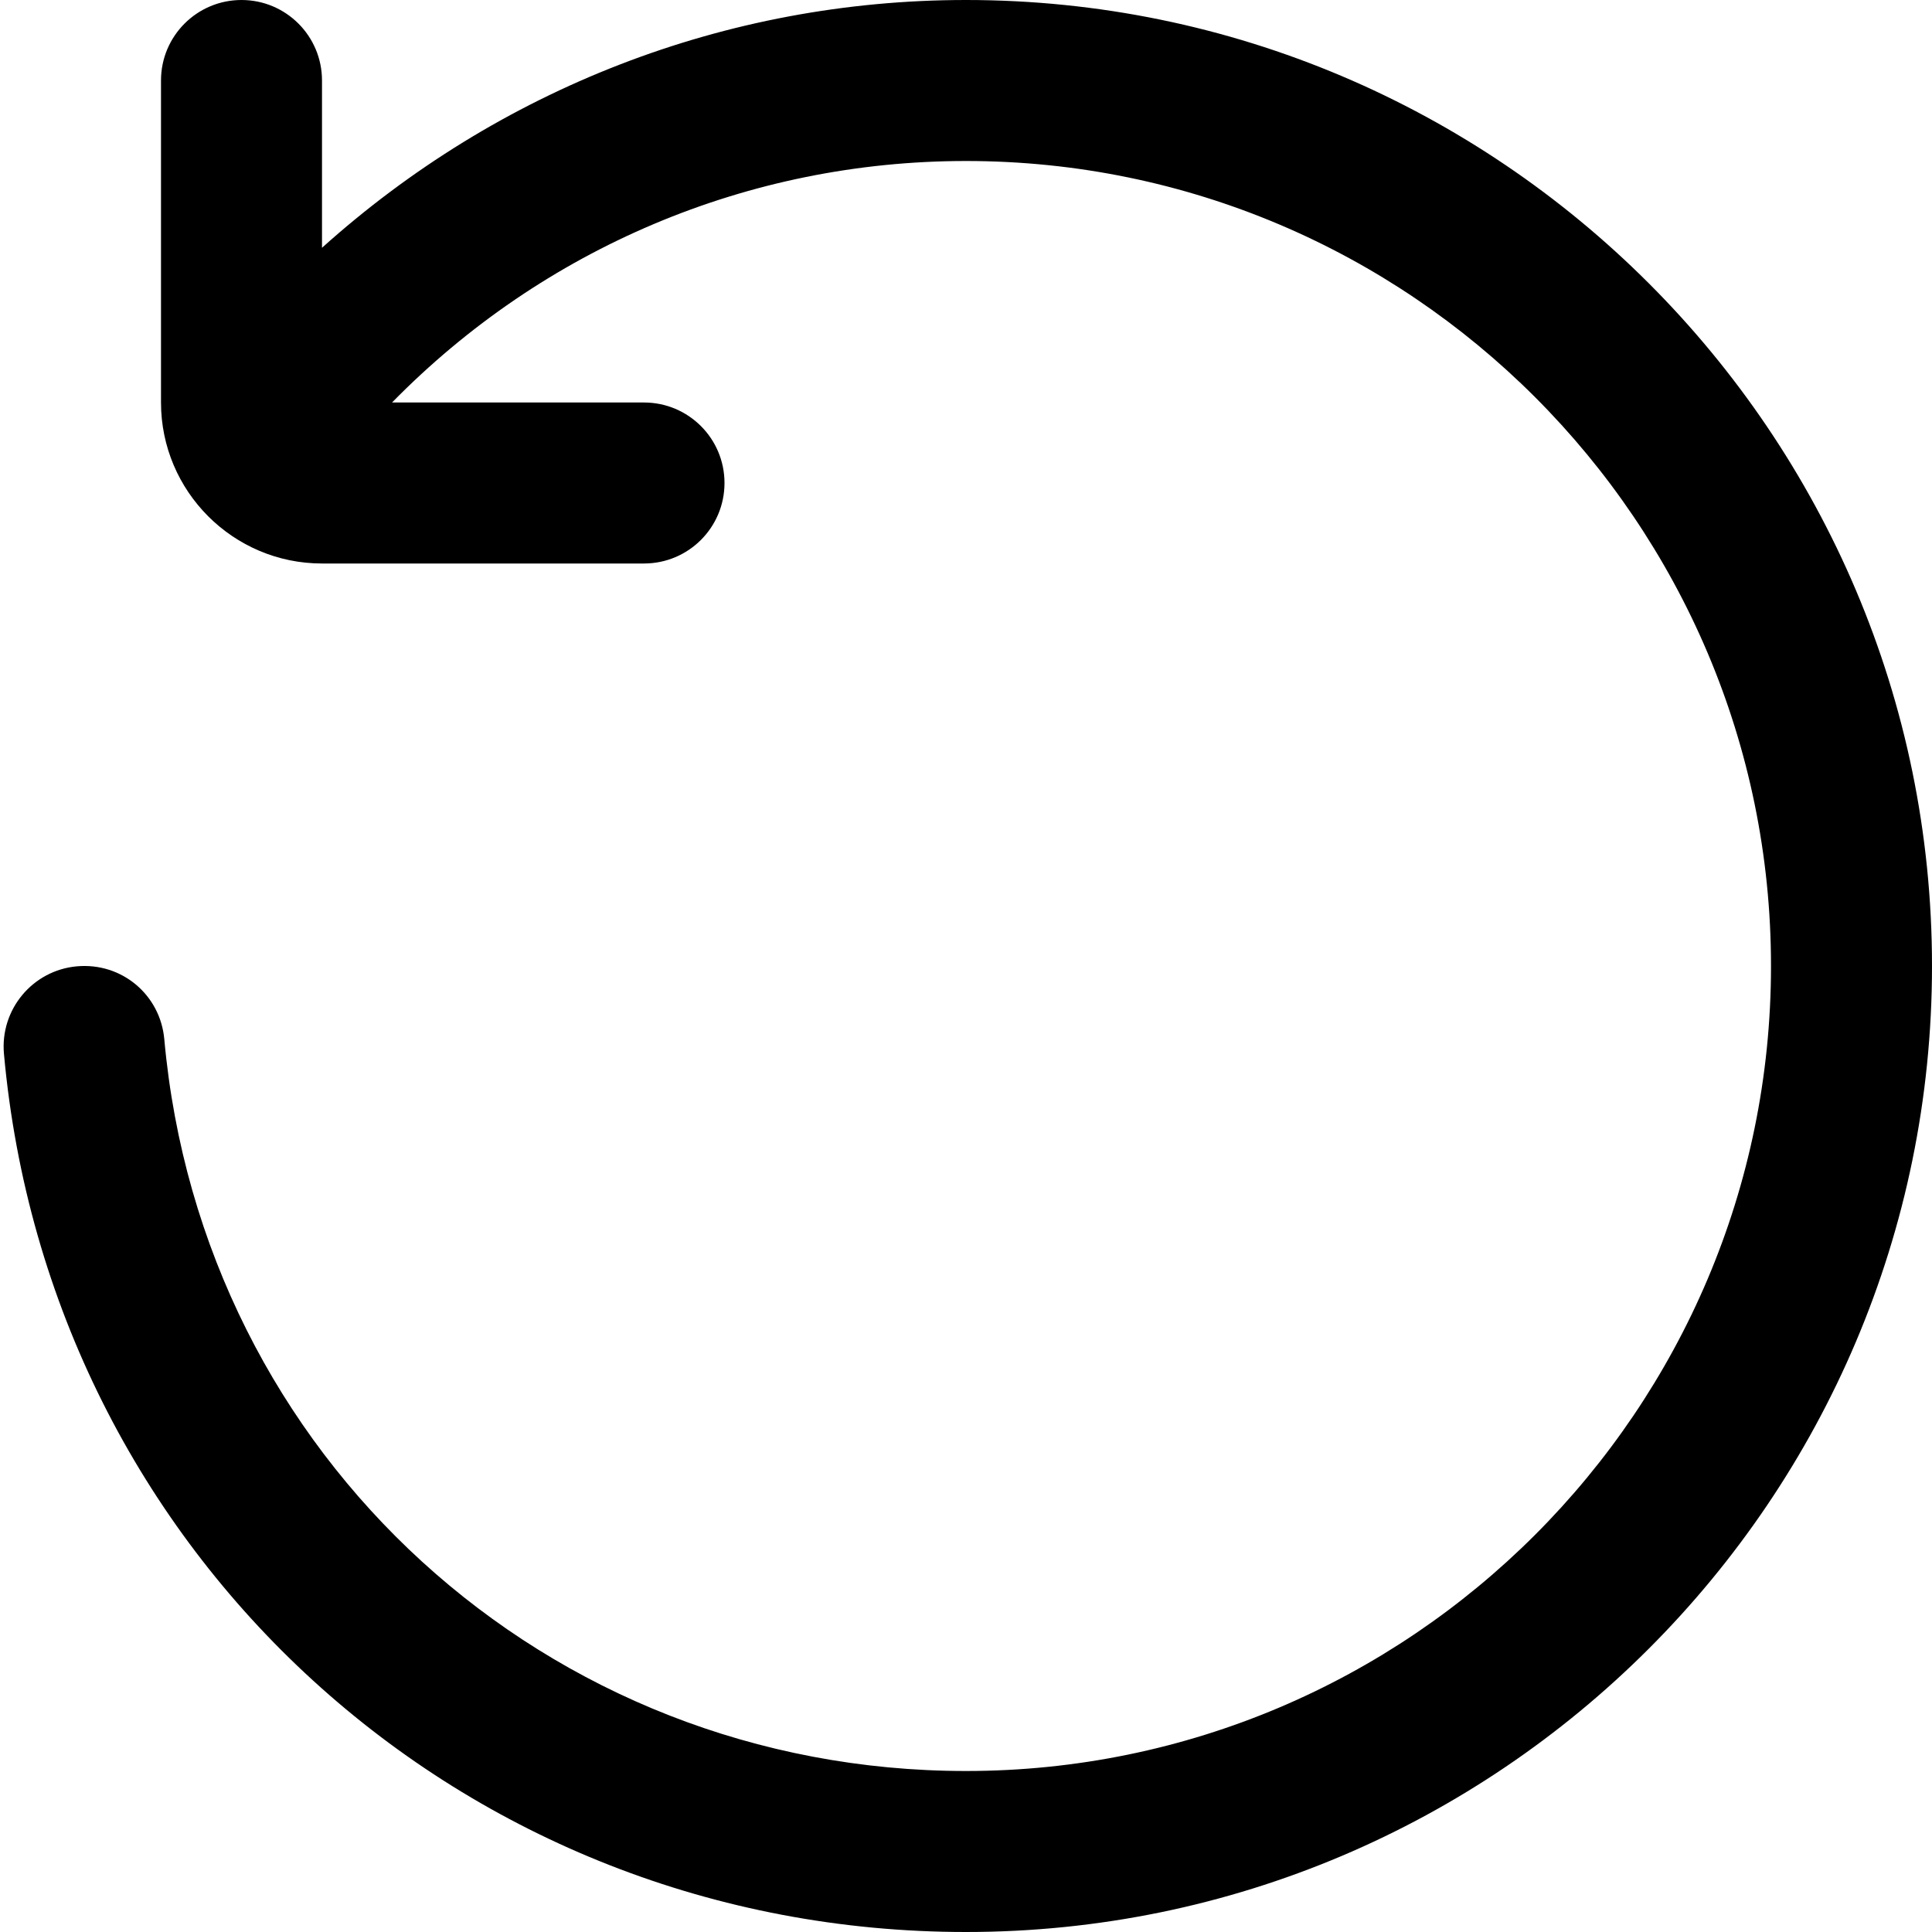
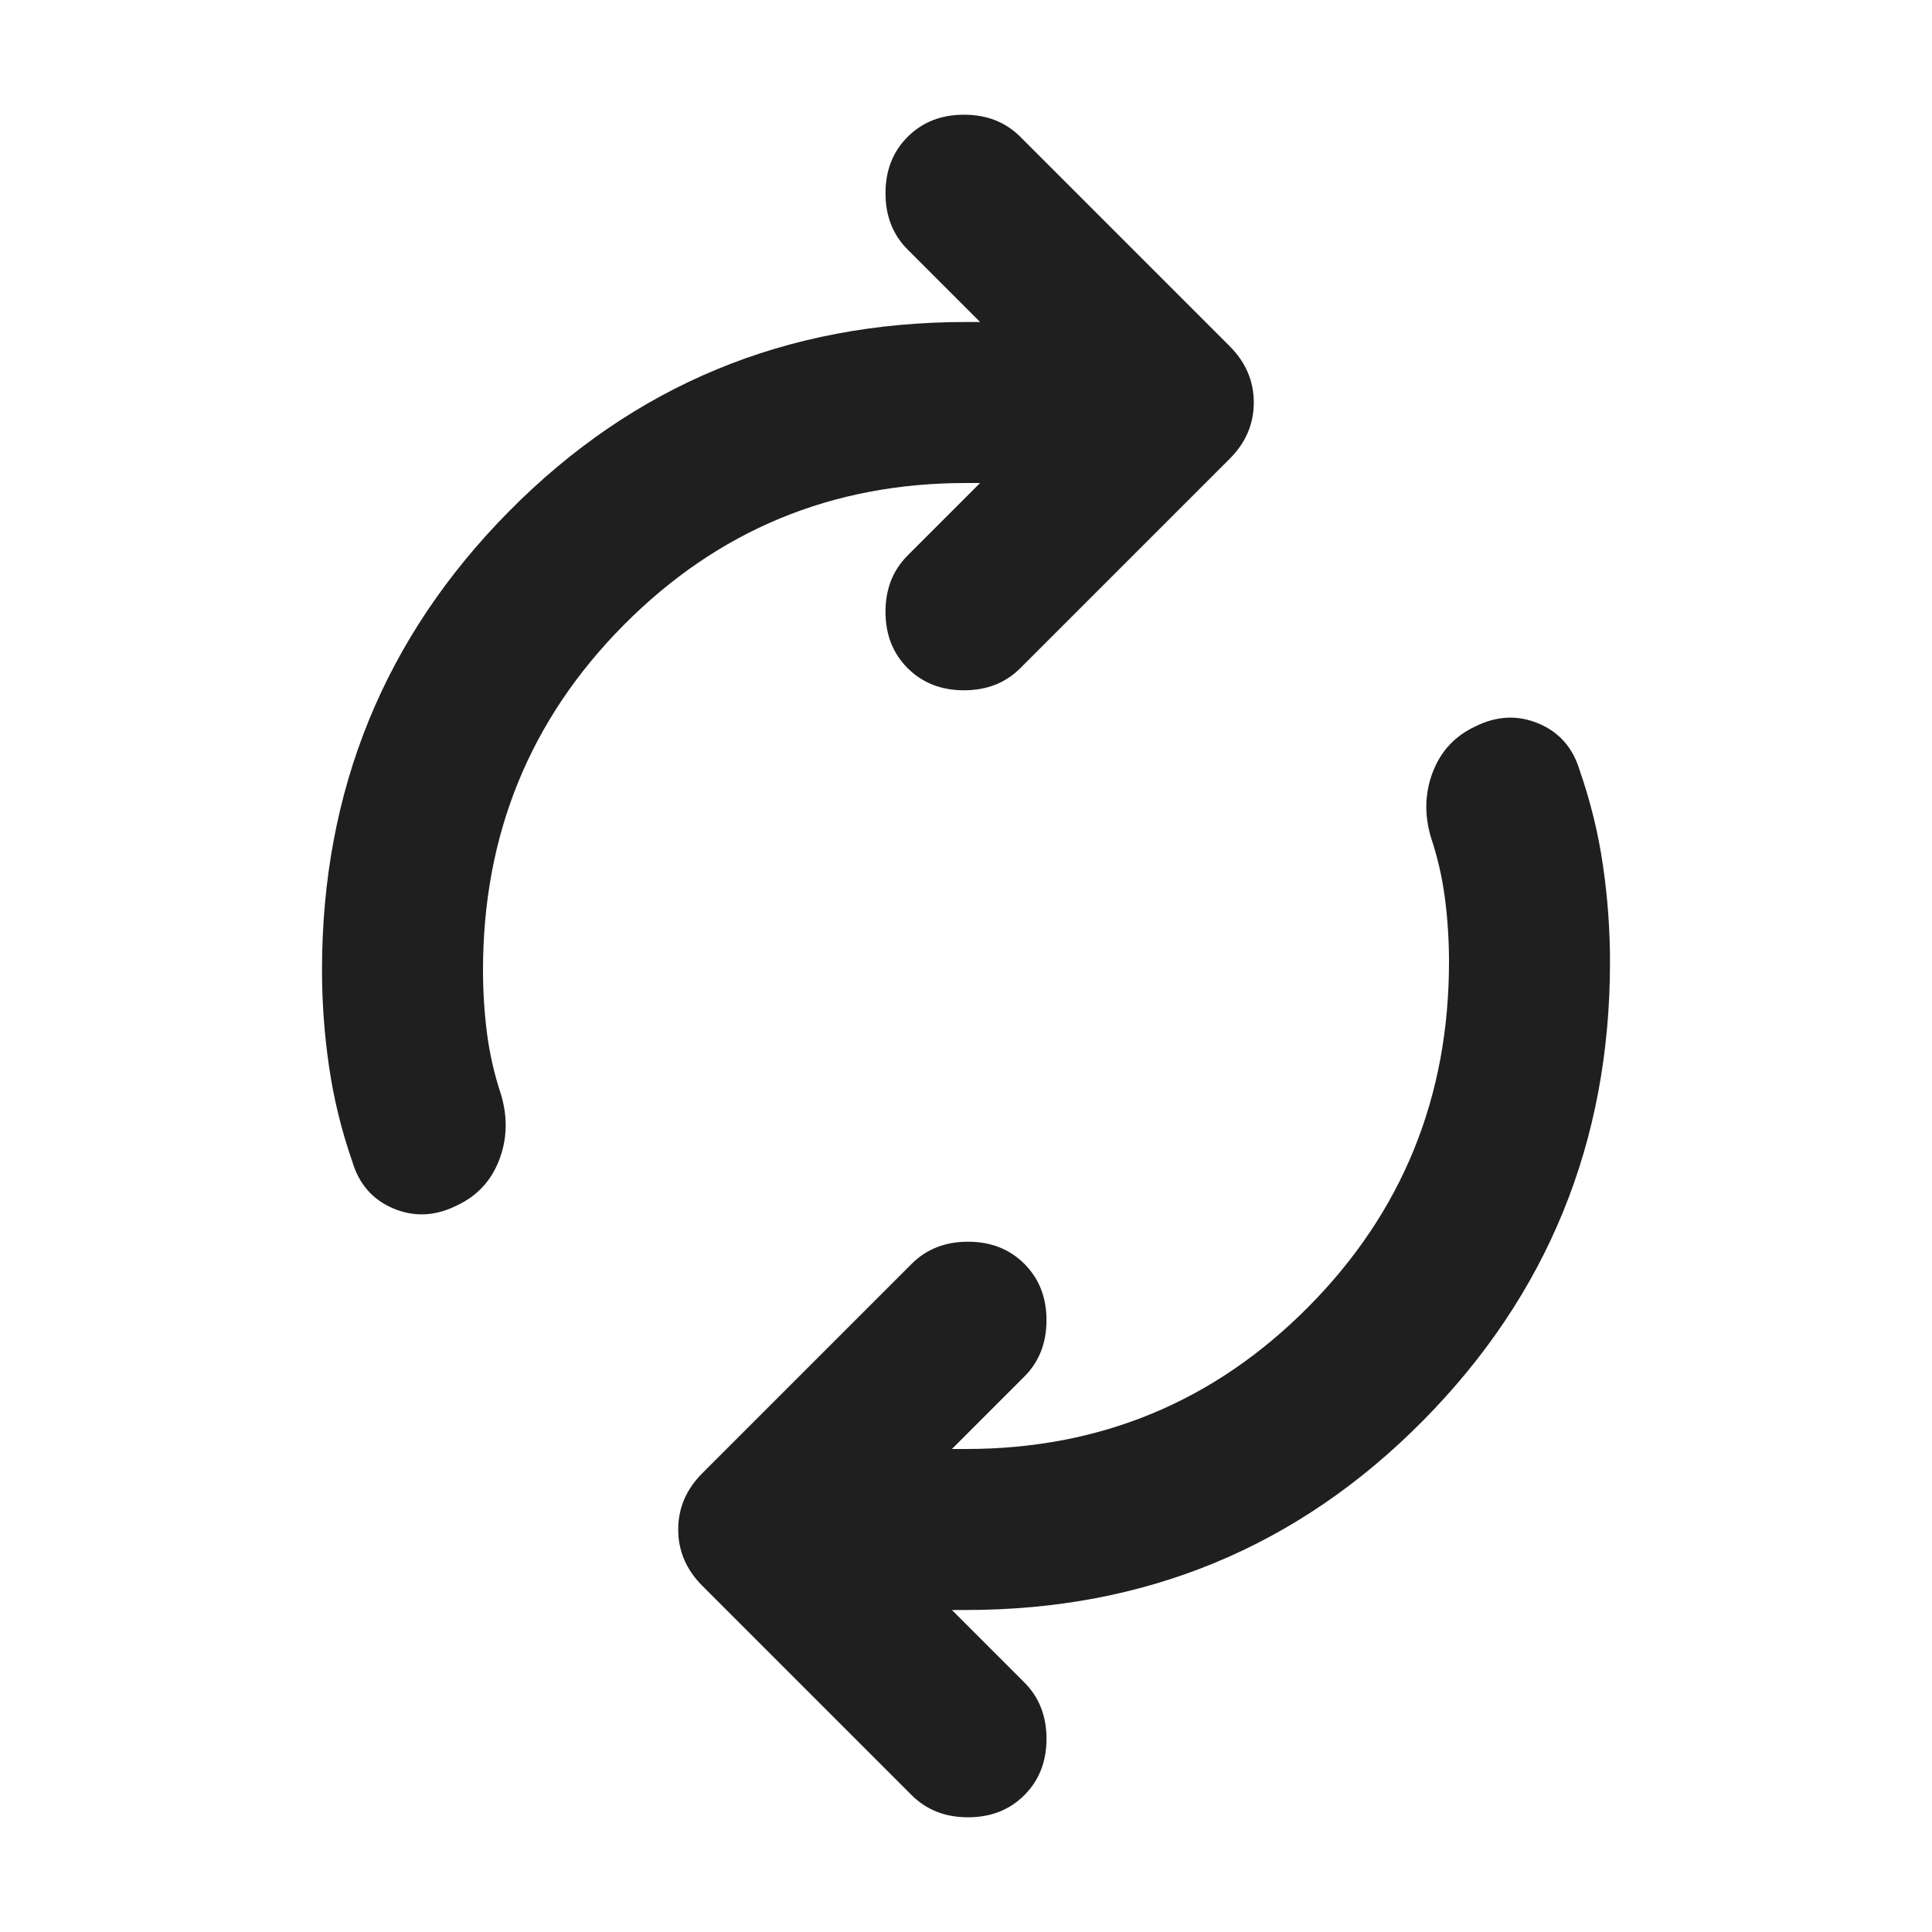
- <svg xmlns="http://www.w3.org/2000/svg" viewBox="0 0 24 24">
-   <path d="M12,0c-2.991,0-5.813,1.113-8,3.078V1c0-.553-.448-1-1-1s-1,.447-1,1V5c0,1.103,.897,2,2,2h4c.552,0,1-.447,1-1s-.448-1-1-1h-3.13C6.746,3.087,9.292,2,12,2c5.514,0,10,4.486,10,10s-4.486,10-10,10c-5.21,0-9.492-3.908-9.959-9.09-.049-.55-.526-.956-1.086-.906C.405,12.054,0,12.54,.049,13.09c.561,6.22,5.699,10.91,11.951,10.91,6.617,0,12-5.383,12-12S18.617,0,12,0Z" />
+ <svg xmlns="http://www.w3.org/2000/svg" height="24px" viewBox="0 -960 960 960" width="24px" fill="#1f1f1f">
+   <path d="M240-478q0 16 2 31.5t7 30.5q5 17-1 32.5T227-361q-16 8-31.5 1.5T175-383q-8-23-11.5-47t-3.5-48q0-134 93-228t227-94h7l-36-36q-11-11-11-28t11-28q11-11 28-11t28 11l104 104q12 12 12 28t-12 28L507-628q-11 11-28 11t-28-11q-11-11-11-28t11-28l36-36h-7q-100 0-170 70.5T240-478Zm480-4q0-16-2-31.5t-7-30.5q-5-17 1-32.5t21-22.5q16-8 31.5-1.5T785-577q8 23 11.5 47t3.5 48q0 134-93 228t-227 94h-7l36 36q11 11 11 28t-11 28q-11 11-28 11t-28-11L349-172q-12-12-12-28t12-28l104-104q11-11 28-11t28 11q11 11 11 28t-11 28l-36 36h7q100 0 170-70.5T720-482Z" />
</svg>
